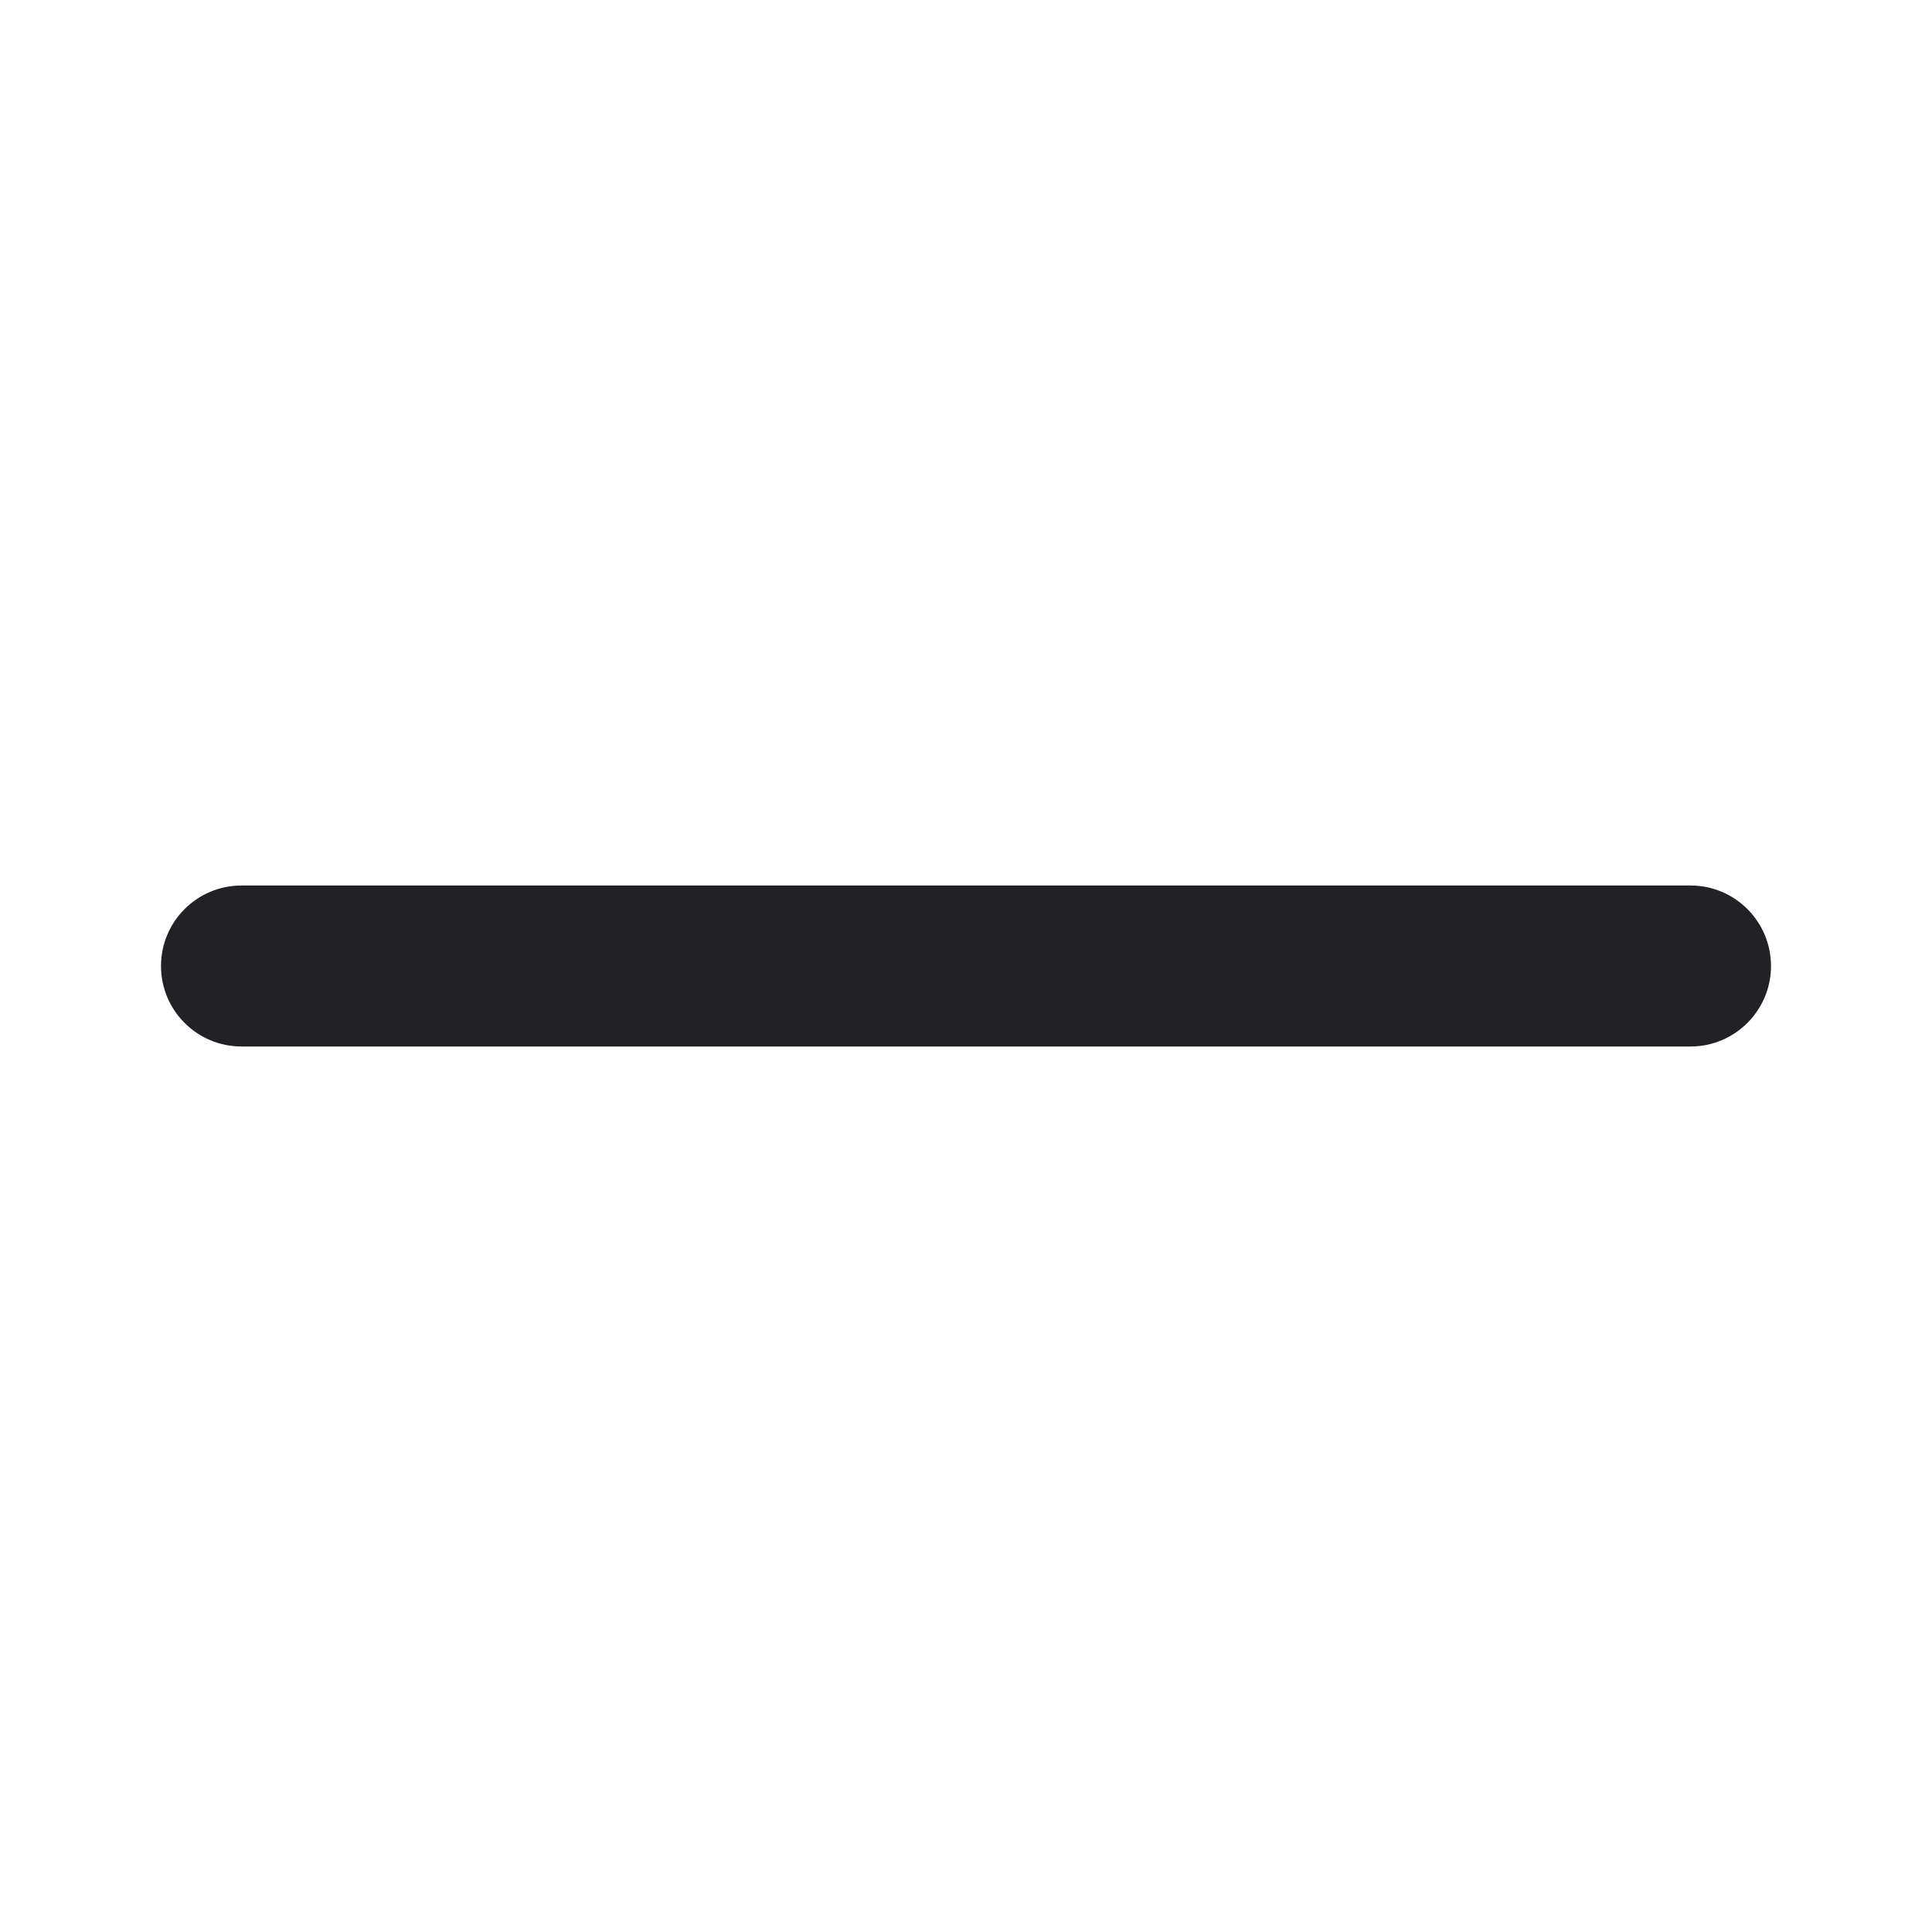
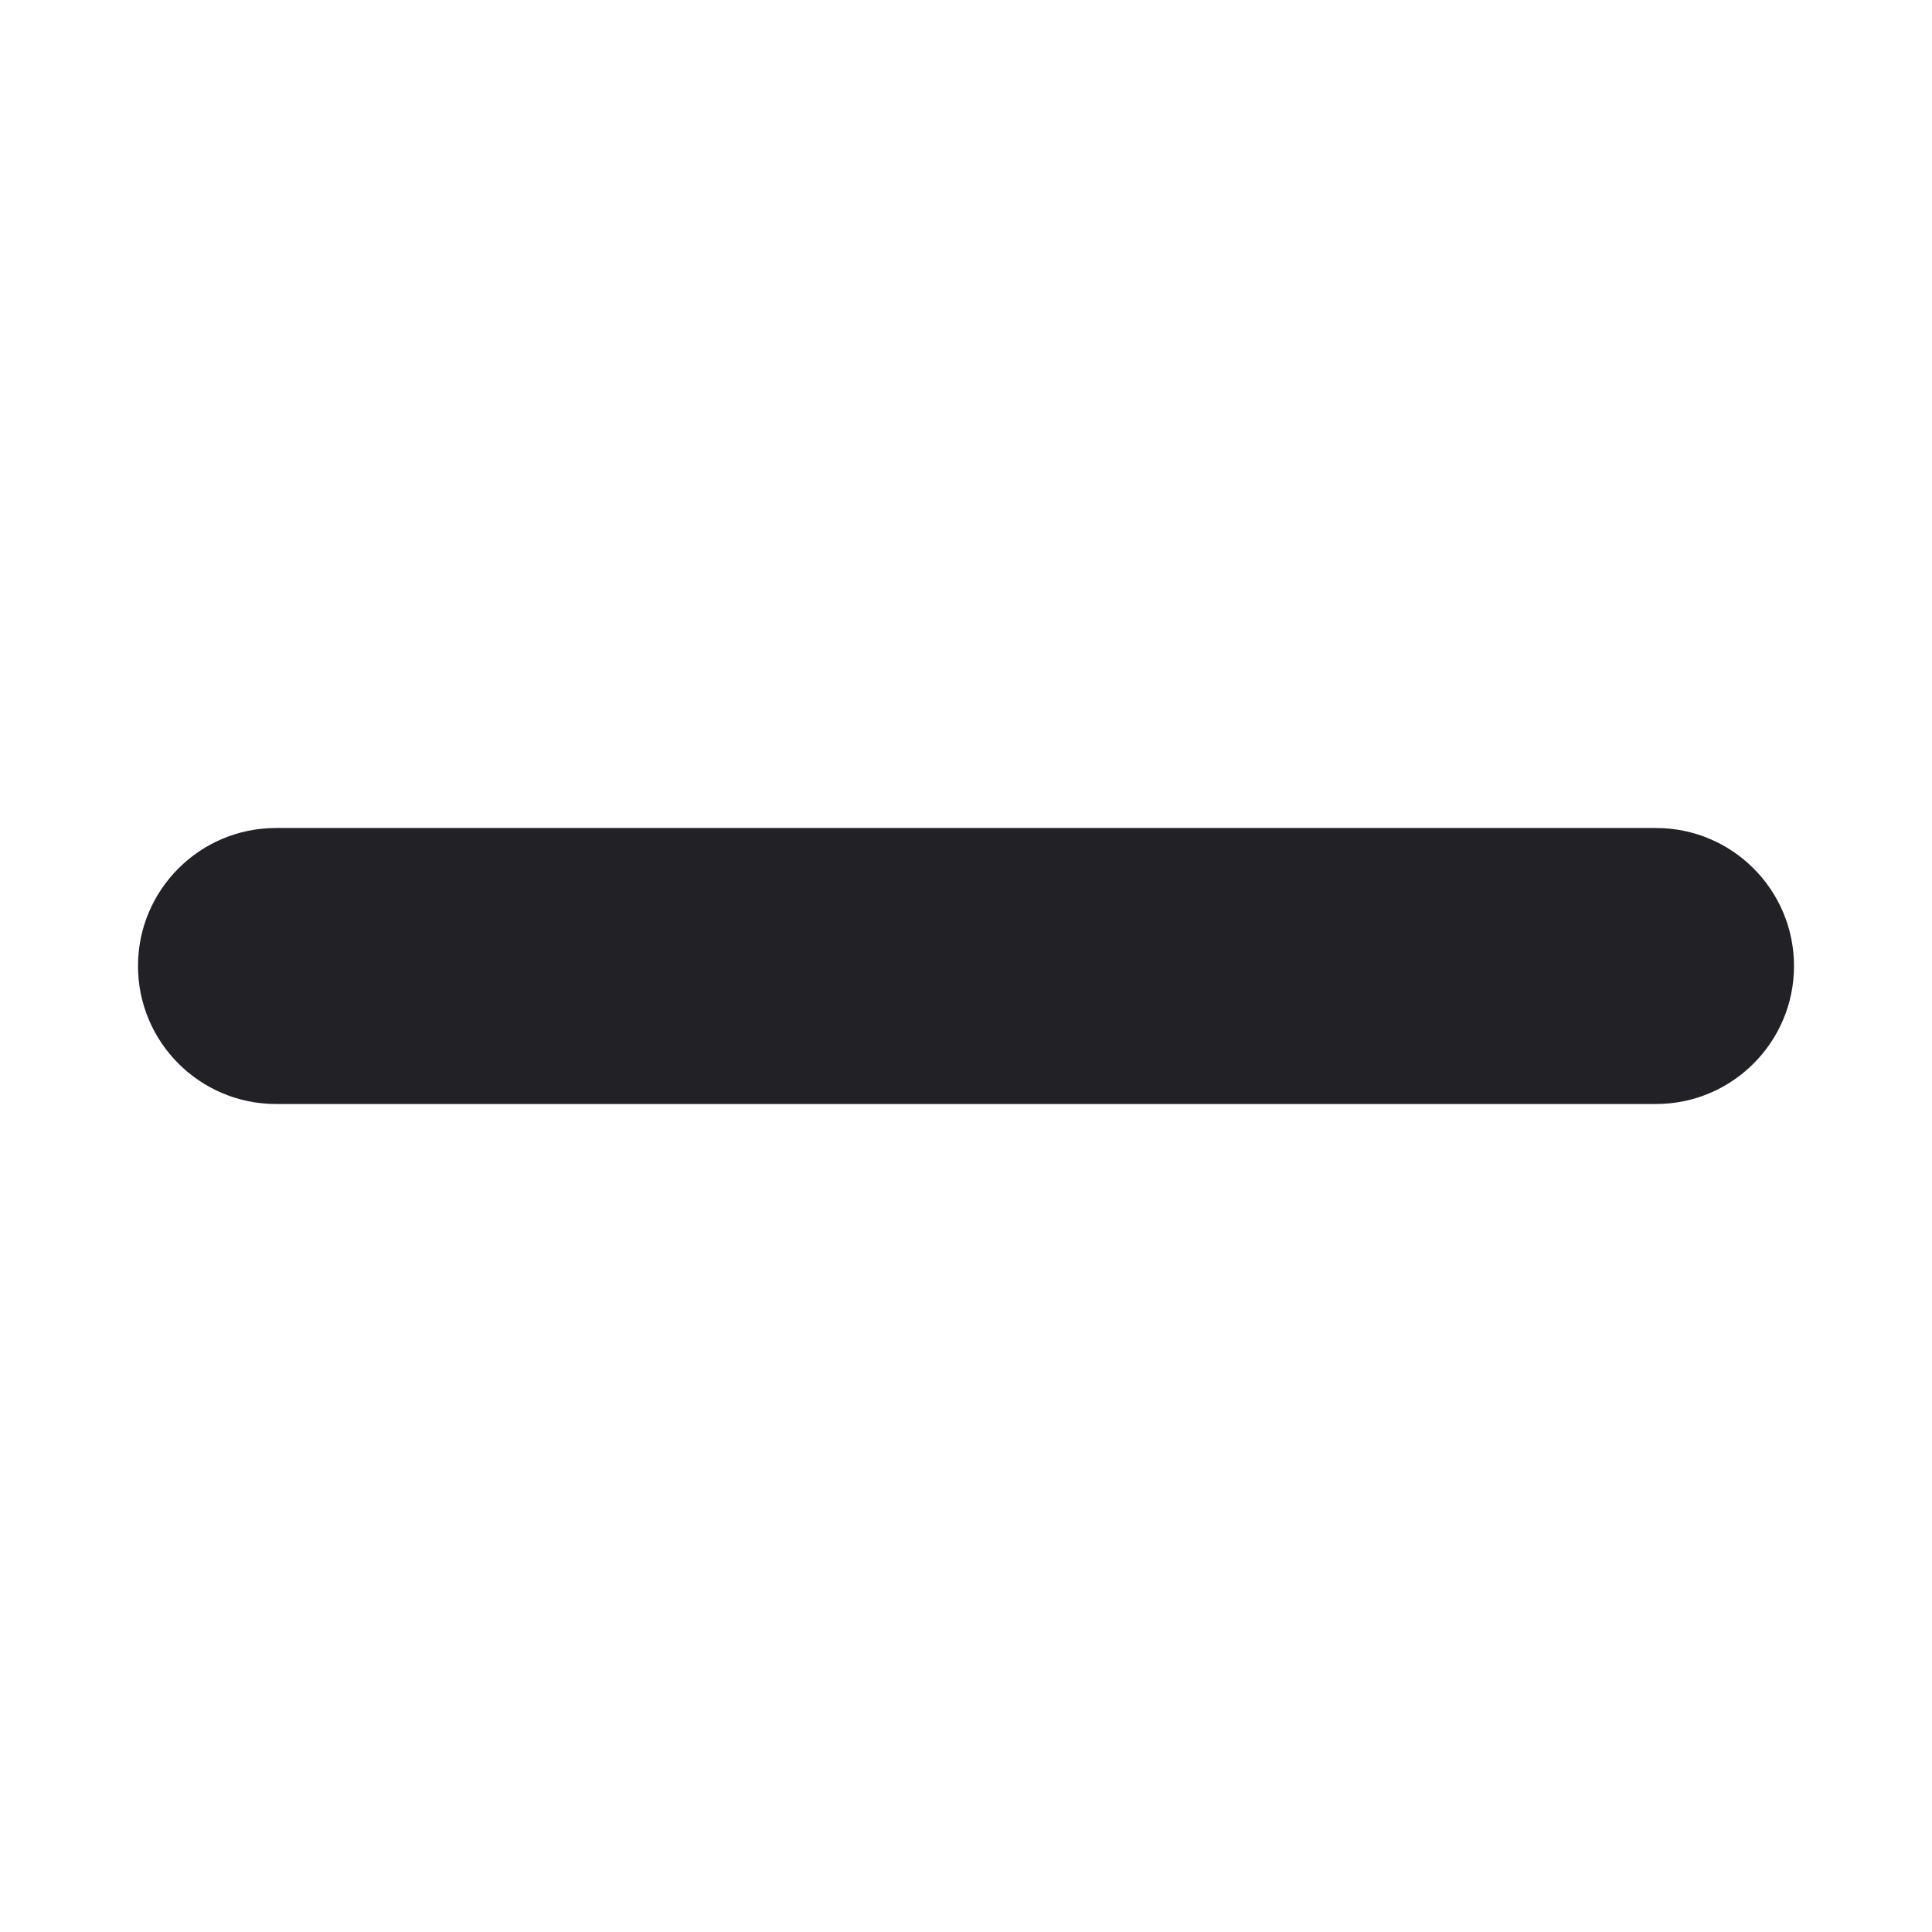
- <svg xmlns="http://www.w3.org/2000/svg" width="24" height="24" viewBox="0 0 24 24" fill="none">
-   <path d="M2 12C2 11.448 2.448 11 3 11H21C21.552 11 22 11.448 22 12C22 12.552 21.552 13 21 13H3C2.448 13 2 12.552 2 12Z" fill="#212126" />
+ <svg xmlns="http://www.w3.org/2000/svg" width="14" height="14" viewBox="0 0 14 14" fill="none">
+   <path fill-rule="evenodd" clip-rule="evenodd" d="M1 7C1 6.448 1.448 6 2 6L12 6C12.552 6 13 6.448 13 7V7C13 7.552 12.552 8 12 8L2 8C1.448 8 1 7.552 1 7V7Z" fill="#212126" />
</svg>
